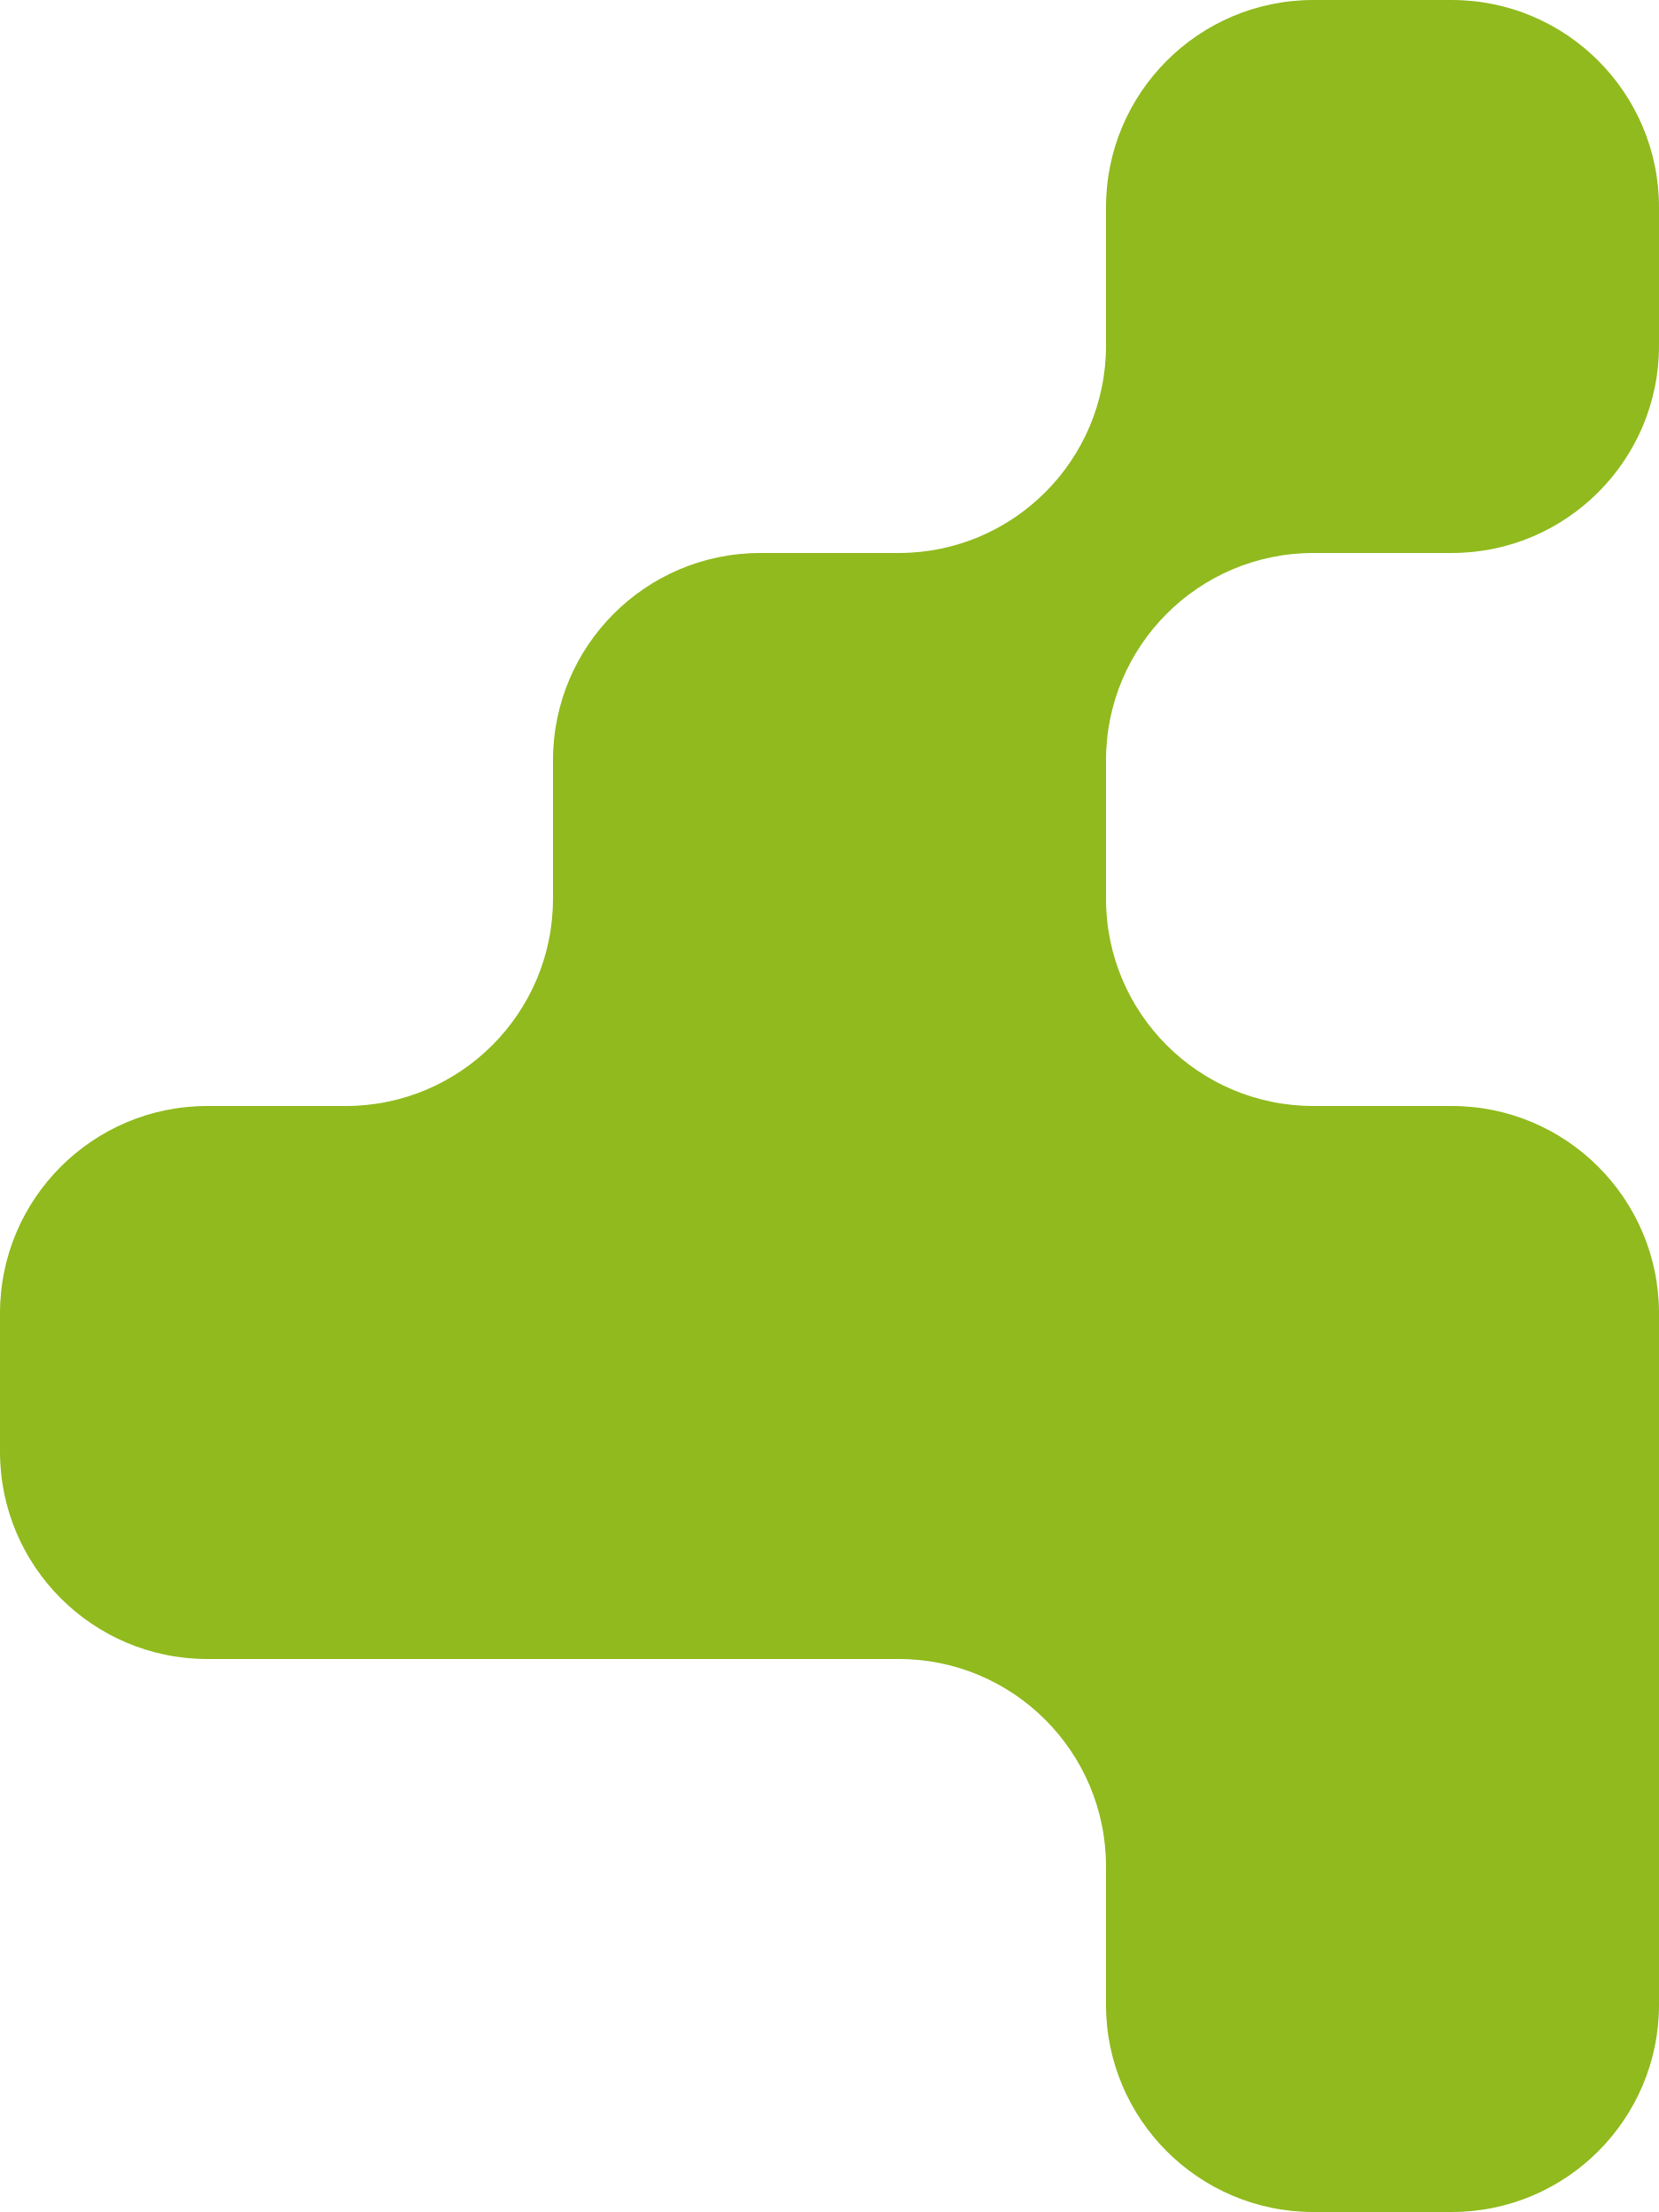
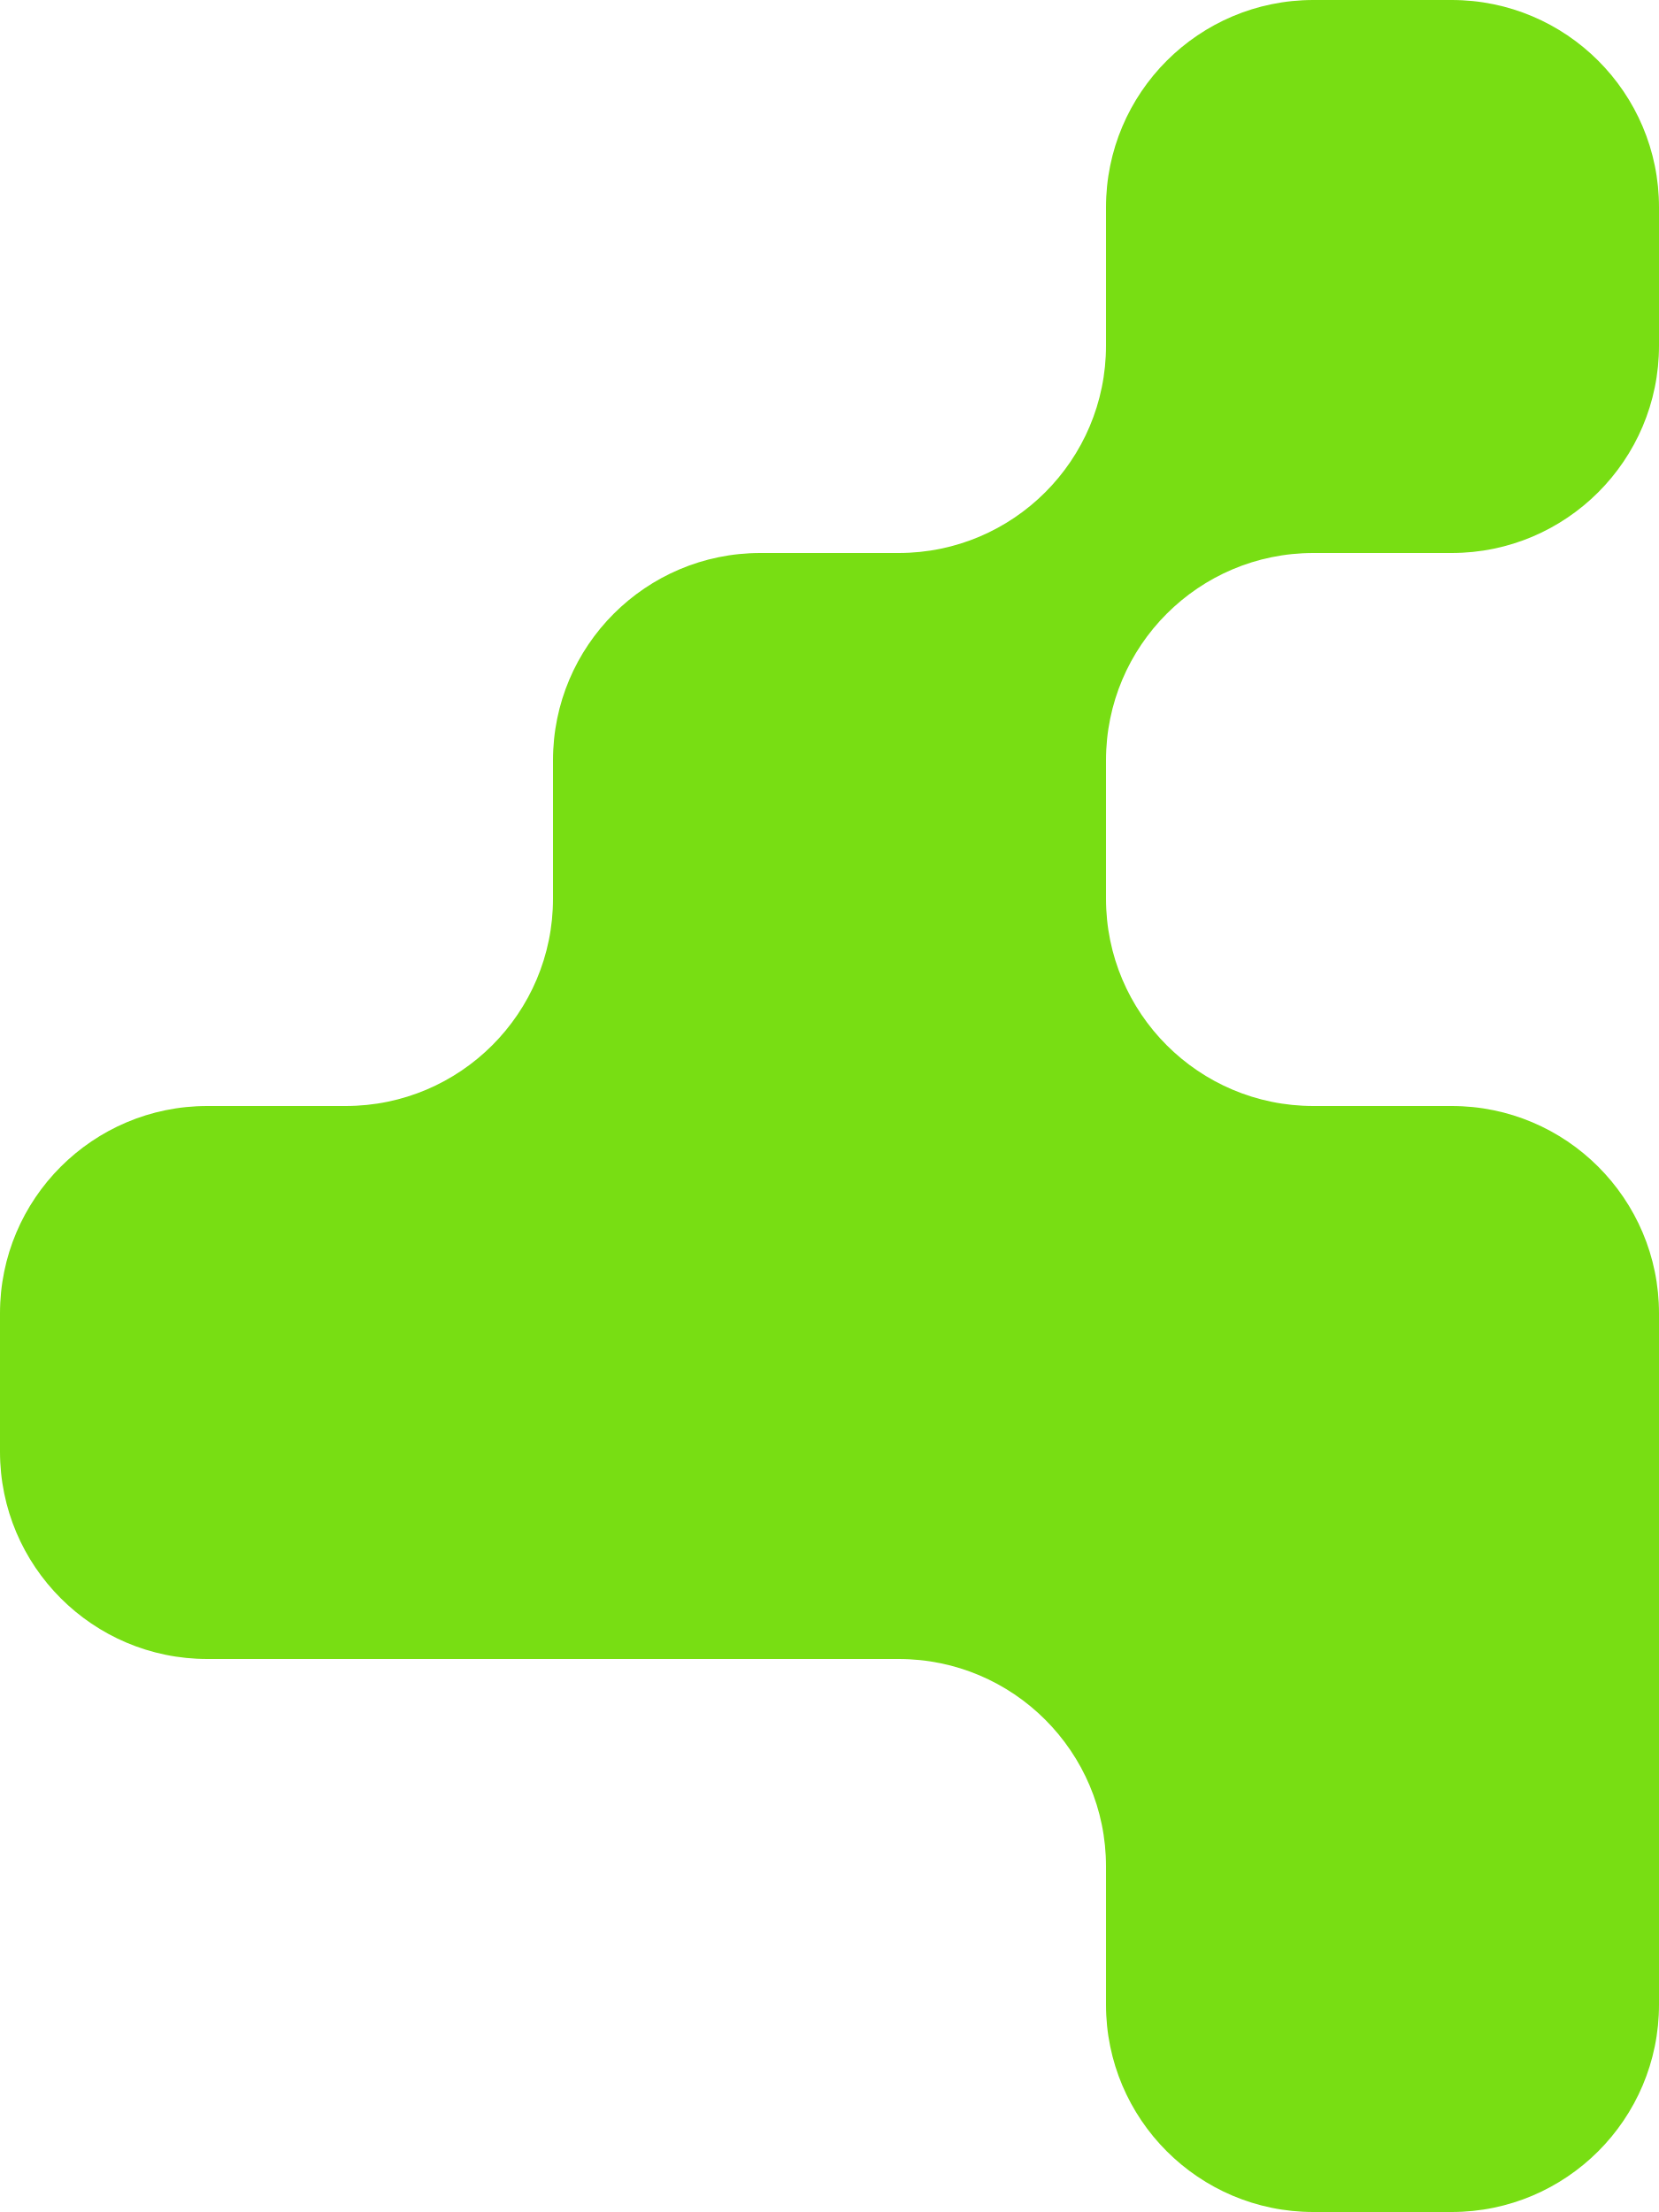
<svg xmlns="http://www.w3.org/2000/svg" width="75" height="100" viewBox="0 0 75 100" fill="none">
-   <path d="M65.625 50H59.375C54.197 50 50 45.803 50 40.625V34.375C50 29.197 54.197 25 59.375 25H65.625C70.803 25 75 20.803 75 15.625V9.375C75 4.197 70.803 0 65.625 0H59.375C54.197 0 50 4.197 50 9.375V15.625C50 20.803 45.803 25 40.625 25H34.375C29.197 25 25 29.197 25 34.375V40.625C25 45.803 20.803 50 15.625 50H9.375C4.197 50 0 54.197 0 59.375V65.625C0 70.803 4.197 75 9.375 75H40.625C45.803 75 50 79.197 50 84.375V90.625C50 95.803 54.197 100 59.375 100H65.625C70.803 100 75 95.803 75 90.625V59.375C75 54.197 70.803 50 65.625 50Z" fill="#90BA1D" />
+   <path d="M65.625 50H59.375C54.197 50 50 45.803 50 40.625V34.375C50 29.197 54.197 25 59.375 25H65.625C70.803 25 75 20.803 75 15.625V9.375C75 4.197 70.803 0 65.625 0H59.375C54.197 0 50 4.197 50 9.375V15.625C50 20.803 45.803 25 40.625 25H34.375C29.197 25 25 29.197 25 34.375V40.625C25 45.803 20.803 50 15.625 50H9.375C4.197 50 0 54.197 0 59.375V65.625C0 70.803 4.197 75 9.375 75H40.625C45.803 75 50 79.197 50 84.375V90.625C50 95.803 54.197 100 59.375 100H65.625C70.803 100 75 95.803 75 90.625V59.375C75 54.197 70.803 50 65.625 50Z" fill="#78de13" />
</svg>
